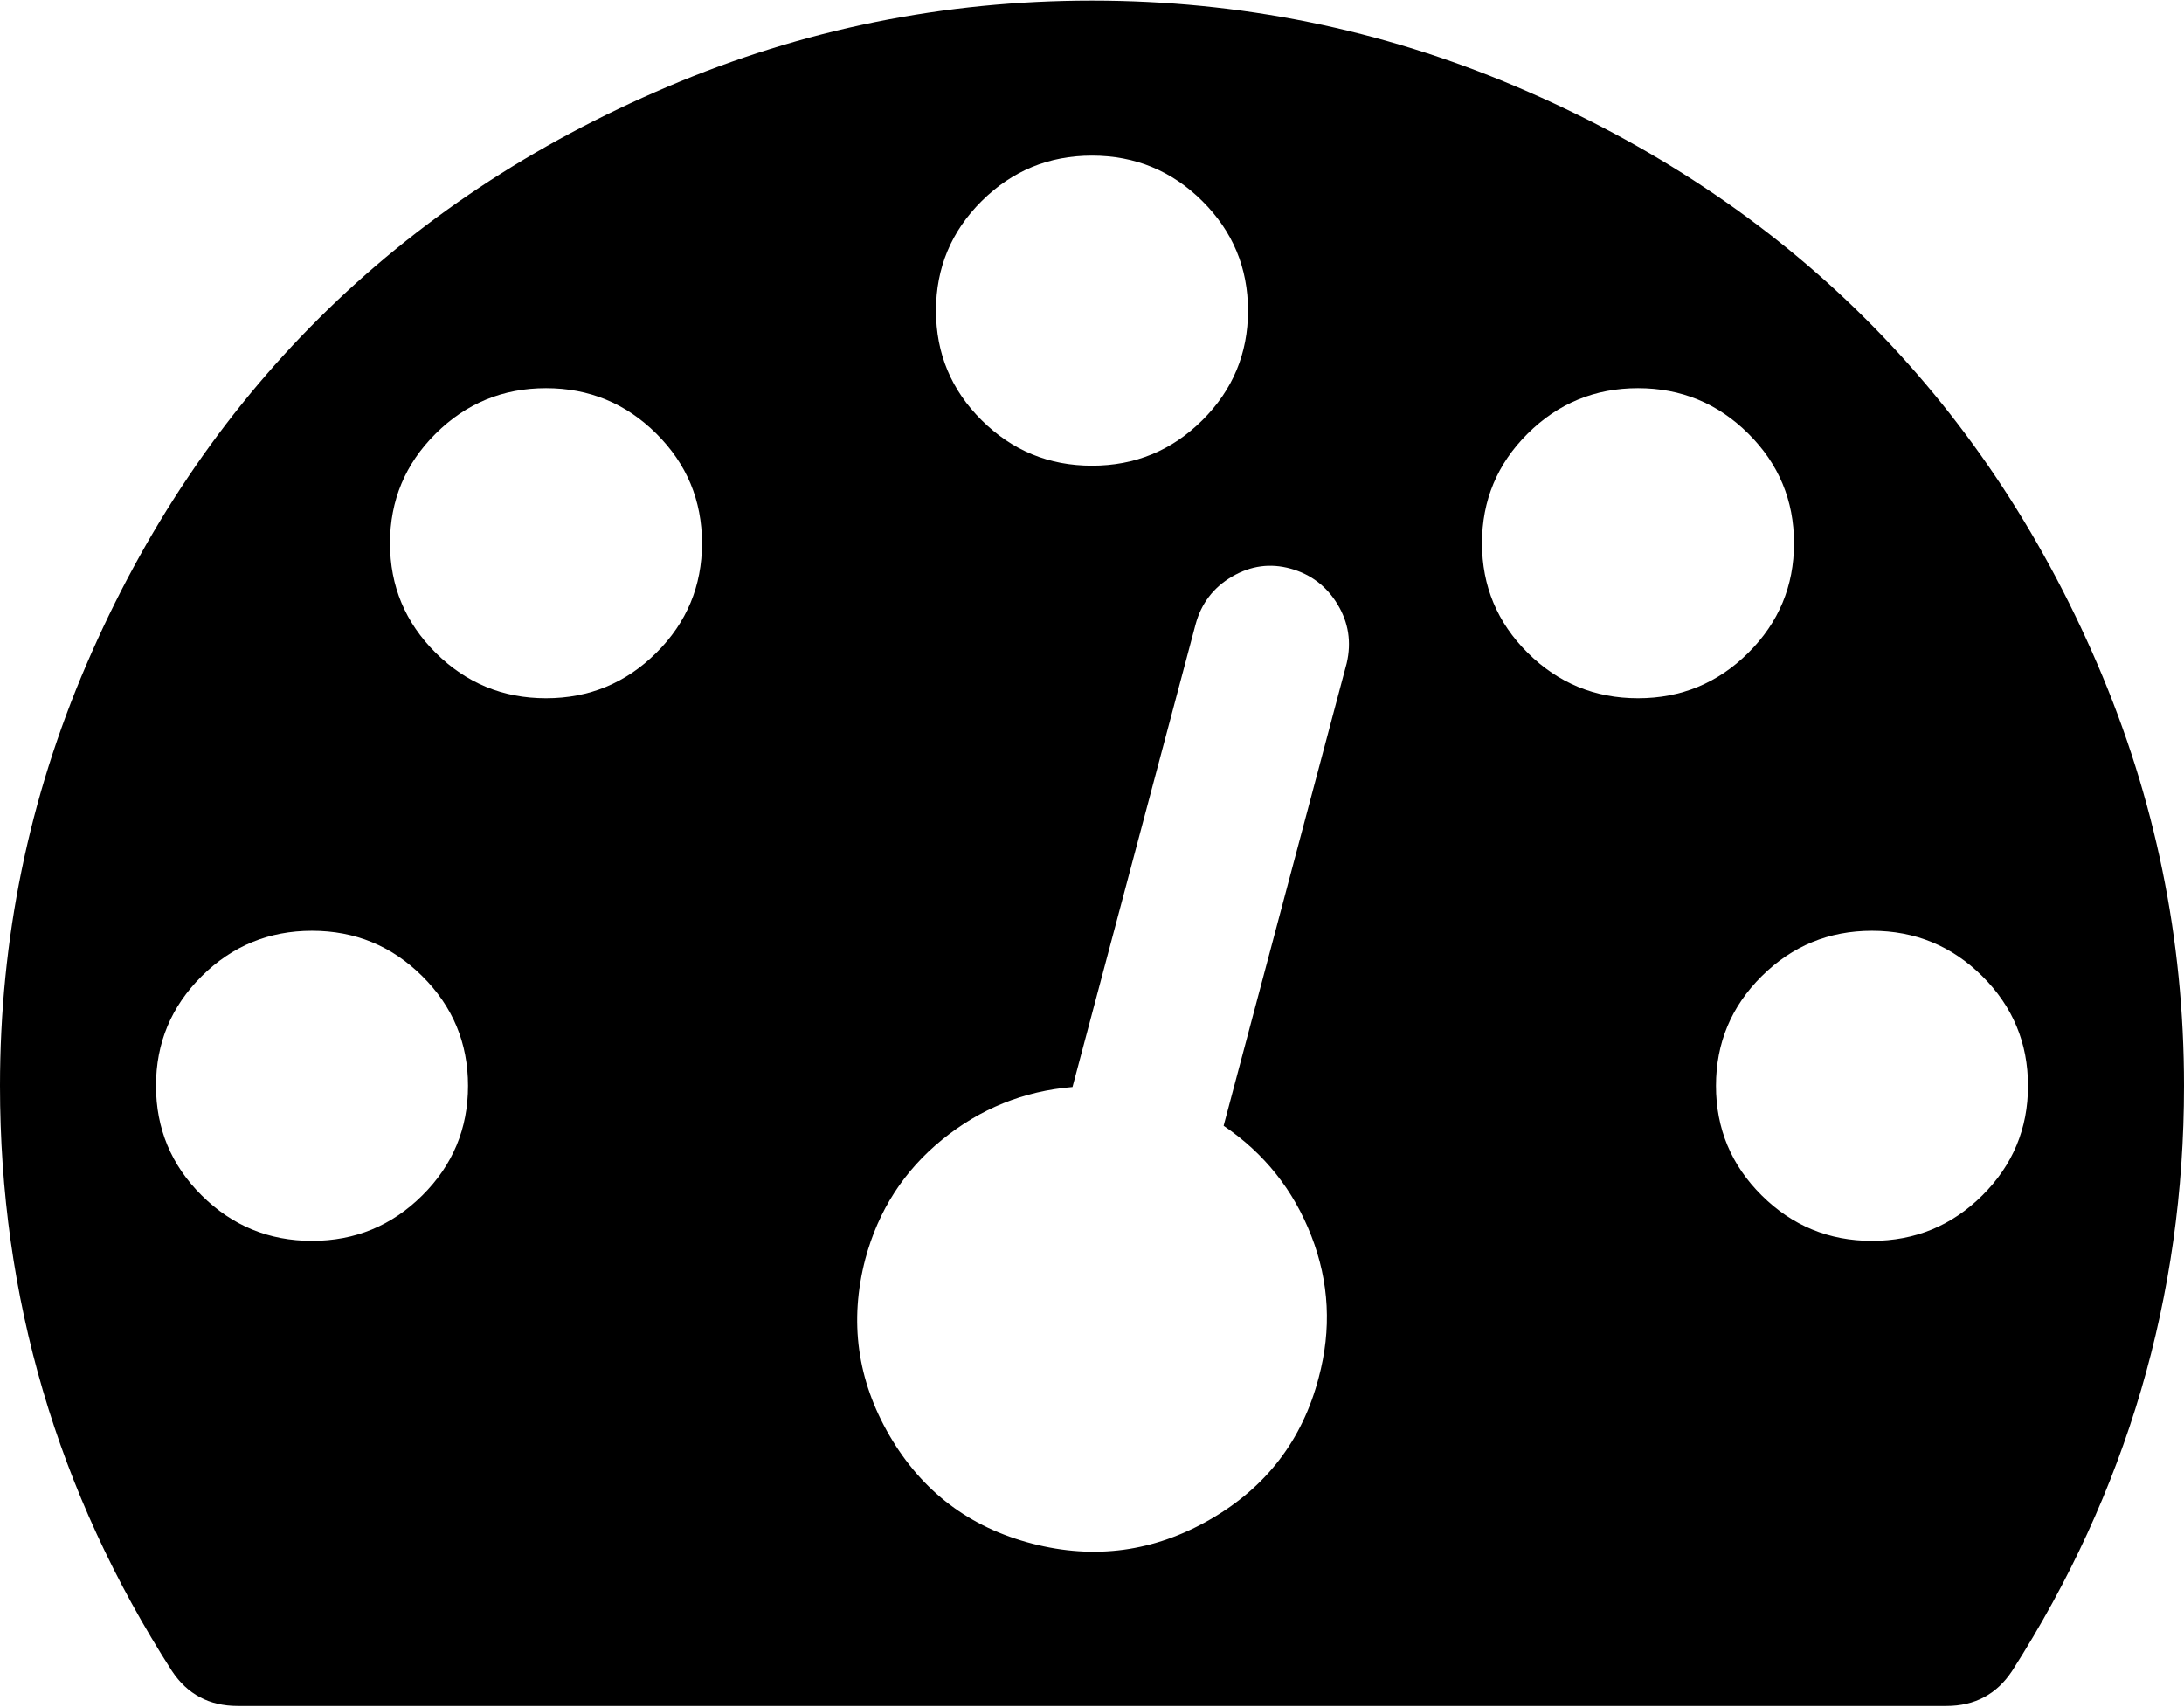
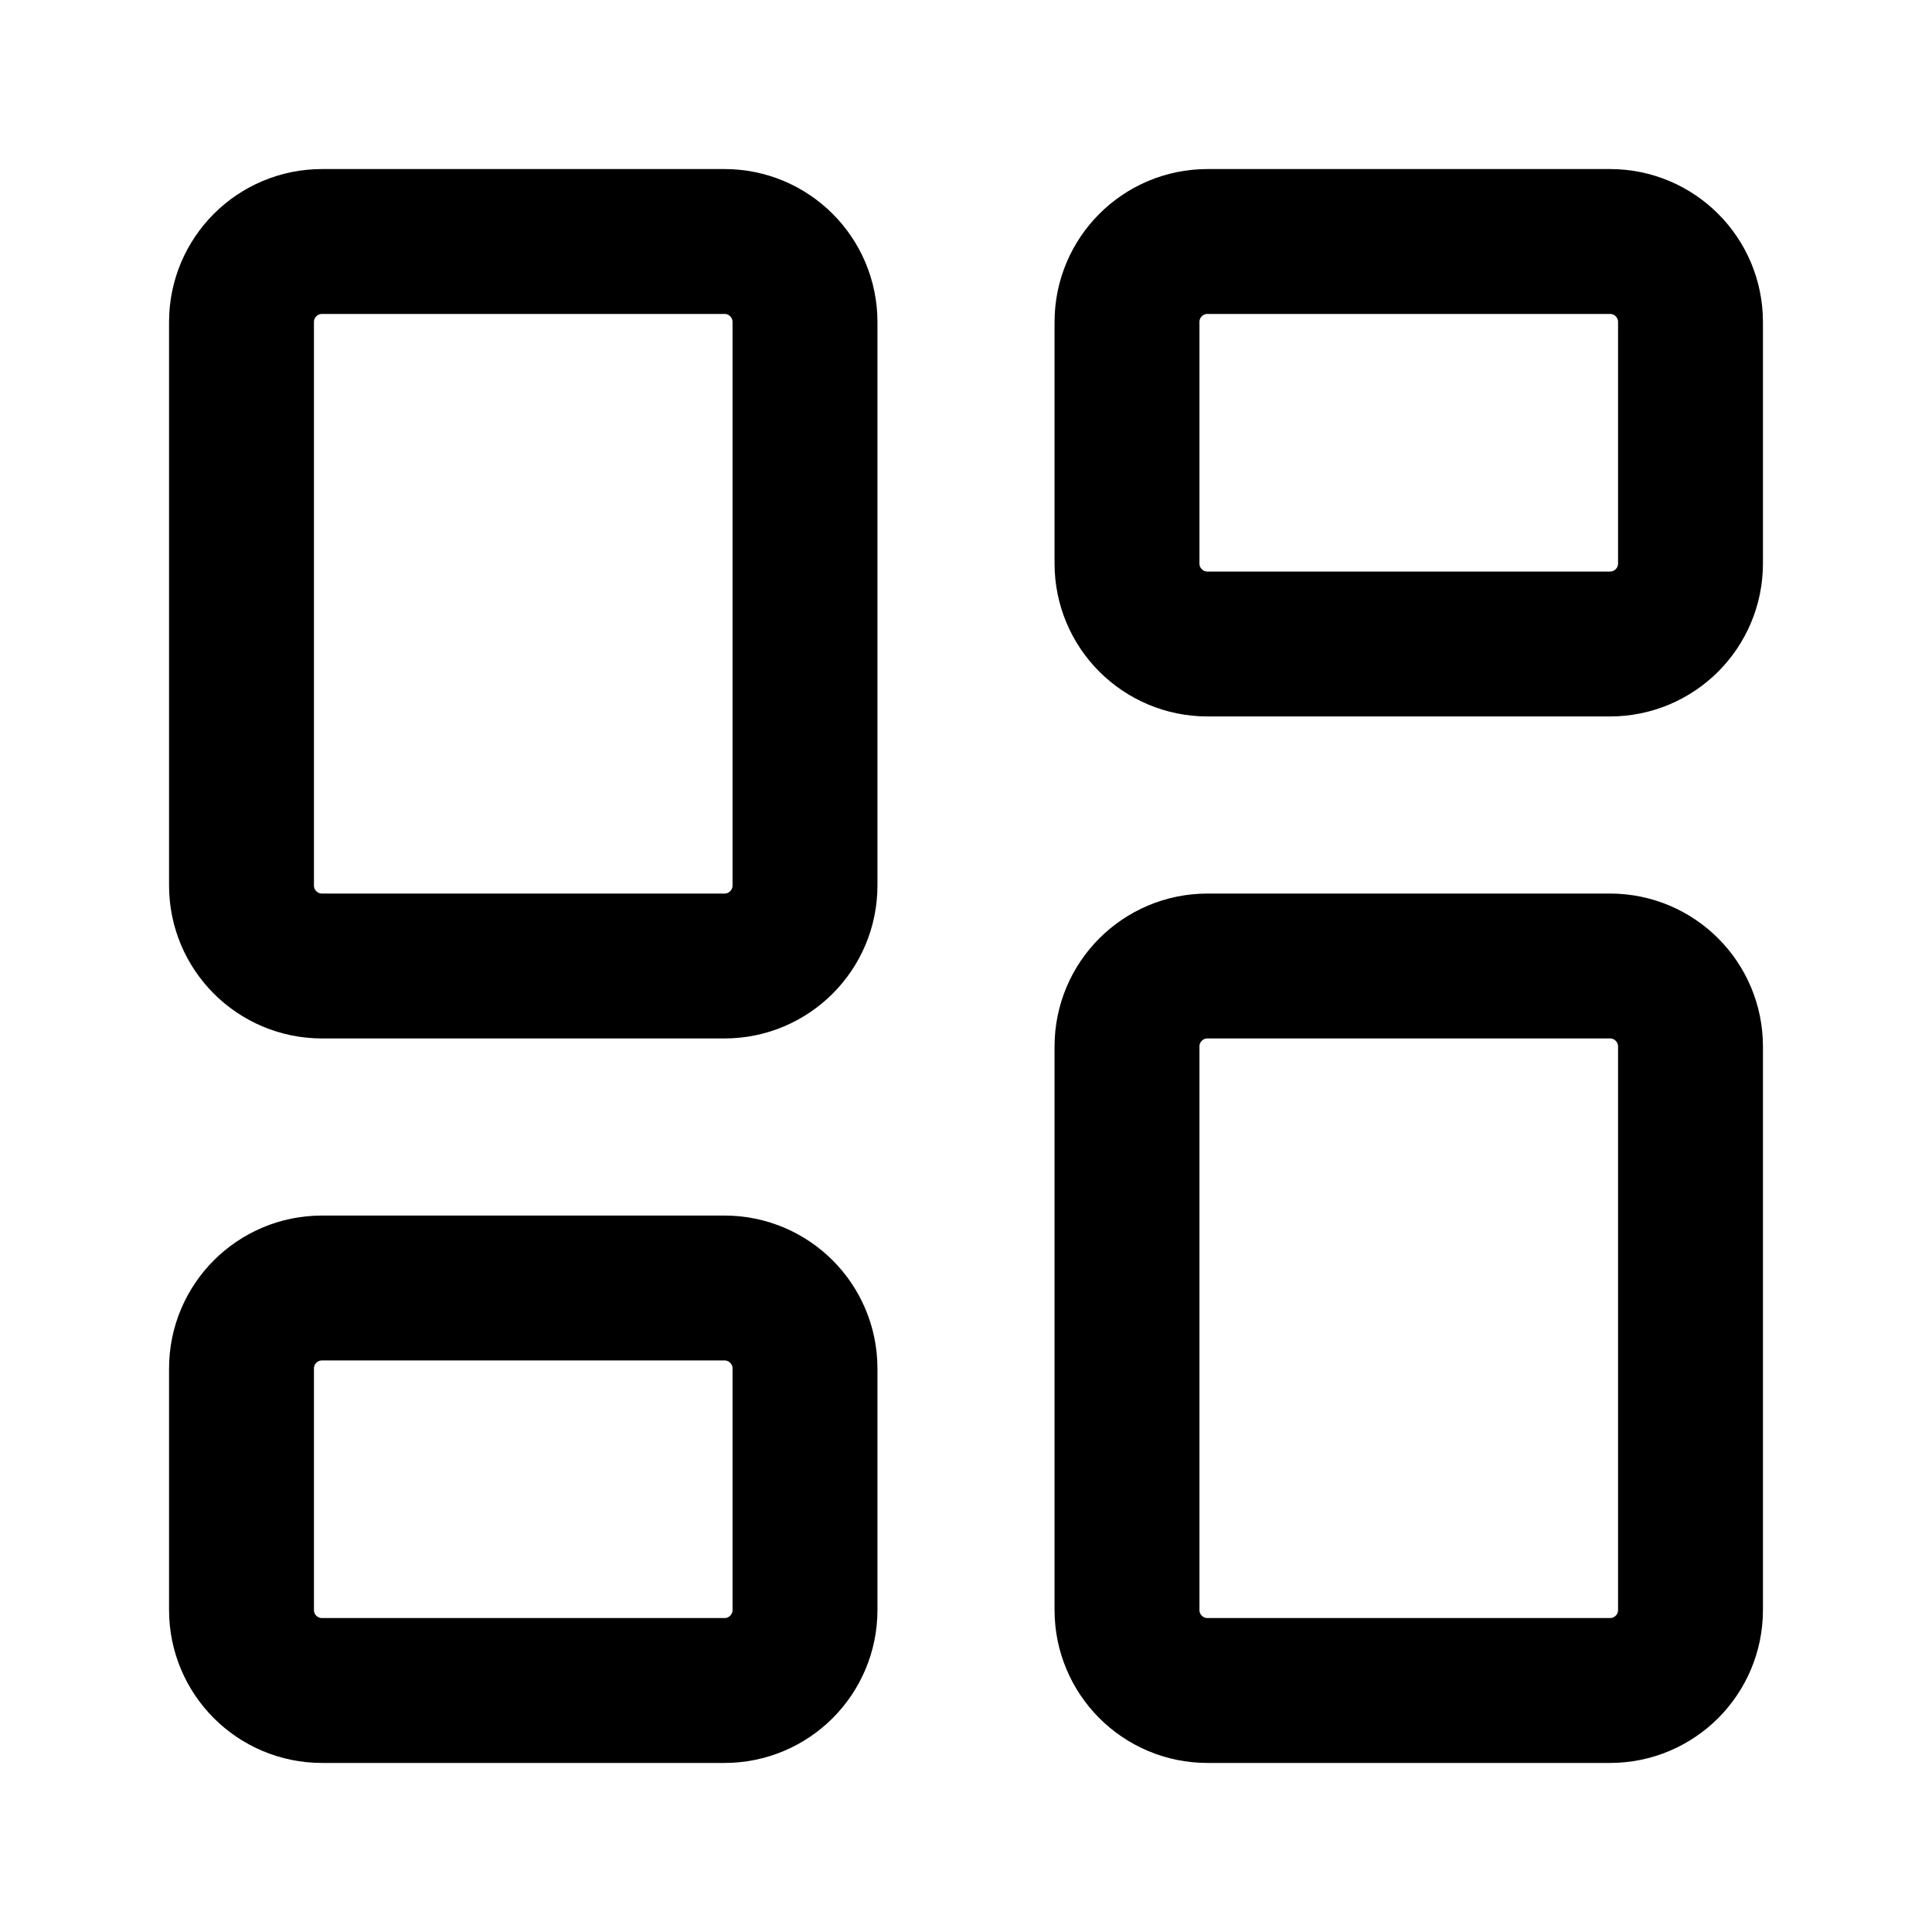
- <svg xmlns="http://www.w3.org/2000/svg" width="128" height="100">
-   <path d="M27.429 63.638c0-2.508-.893-4.65-2.679-6.424-1.786-1.775-3.94-2.662-6.464-2.662-2.524 0-4.679.887-6.465 2.662-1.785 1.774-2.678 3.916-2.678 6.424 0 2.508.893 4.65 2.678 6.424 1.786 1.775 3.94 2.662 6.465 2.662 2.524 0 4.678-.887 6.464-2.662 1.786-1.775 2.679-3.916 2.679-6.424zm13.714-31.801c0-2.508-.893-4.65-2.679-6.424-1.785-1.775-3.94-2.662-6.464-2.662-2.524 0-4.679.887-6.464 2.662-1.786 1.774-2.679 3.916-2.679 6.424 0 2.508.893 4.65 2.679 6.424 1.785 1.774 3.94 2.662 6.464 2.662 2.524 0 4.679-.888 6.464-2.662 1.786-1.775 2.679-3.916 2.679-6.424zM71.714 65.98l7.215-27.116c.285-1.23.107-2.378-.536-3.443-.643-1.064-1.56-1.762-2.75-2.094-1.19-.33-2.333-.177-3.429.462-1.095.639-1.81 1.573-2.143 2.804l-7.214 27.116c-2.857.237-5.405 1.266-7.643 3.088-2.238 1.822-3.738 4.152-4.5 6.992-.952 3.644-.476 7.098 1.429 10.364 1.905 3.265 4.69 5.37 8.357 6.317 3.667.947 7.143.474 10.429-1.42 3.285-1.892 5.404-4.66 6.357-8.305.762-2.84.619-5.607-.429-8.305-1.047-2.697-2.762-4.85-5.143-6.46zm47.143-2.342c0-2.508-.893-4.65-2.678-6.424-1.786-1.775-3.94-2.662-6.465-2.662-2.524 0-4.678.887-6.464 2.662-1.786 1.774-2.679 3.916-2.679 6.424 0 2.508.893 4.65 2.679 6.424 1.786 1.775 3.94 2.662 6.464 2.662 2.524 0 4.679-.887 6.465-2.662 1.785-1.775 2.678-3.916 2.678-6.424zm-45.714-45.43c0-2.509-.893-4.65-2.679-6.425C68.68 10.01 66.524 9.122 64 9.122c-2.524 0-4.679.887-6.464 2.661-1.786 1.775-2.679 3.916-2.679 6.425 0 2.508.893 4.65 2.679 6.424 1.785 1.774 3.94 2.662 6.464 2.662 2.524 0 4.679-.888 6.464-2.662 1.786-1.775 2.679-3.916 2.679-6.424zm32 13.629c0-2.508-.893-4.65-2.679-6.424-1.785-1.775-3.94-2.662-6.464-2.662-2.524 0-4.679.887-6.464 2.662-1.786 1.774-2.679 3.916-2.679 6.424 0 2.508.893 4.65 2.679 6.424 1.785 1.774 3.94 2.662 6.464 2.662 2.524 0 4.679-.888 6.464-2.662 1.786-1.775 2.679-3.916 2.679-6.424zM128 63.638c0 12.351-3.357 23.78-10.071 34.286-.905 1.372-2.19 2.058-3.858 2.058H13.93c-1.667 0-2.953-.686-3.858-2.058C3.357 87.465 0 76.037 0 63.638c0-8.613 1.69-16.847 5.071-24.703C8.452 31.08 13 24.312 18.714 18.634c5.715-5.68 12.524-10.199 20.429-13.559C47.048 1.715 55.333.035 64 .035c8.667 0 16.952 1.68 24.857 5.04 7.905 3.36 14.714 7.88 20.429 13.559 5.714 5.678 10.262 12.446 13.643 20.301 3.38 7.856 5.071 16.09 5.071 24.703z" />
+ <svg xmlns="http://www.w3.org/2000/svg" viewBox="0 0 24 24">
+   <g fill="none" stroke="currentColor" stroke-width="1.8" stroke-linecap="round" stroke-linejoin="round">
+     <rect x="3" y="3" width="7" height="9" rx="1" />
+     <rect x="14" y="3" width="7" height="5" rx="1" />
+     <rect x="3" y="16" width="7" height="5" rx="1" />
+     <rect x="14" y="12" width="7" height="9" rx="1" />
+   </g>
</svg>
